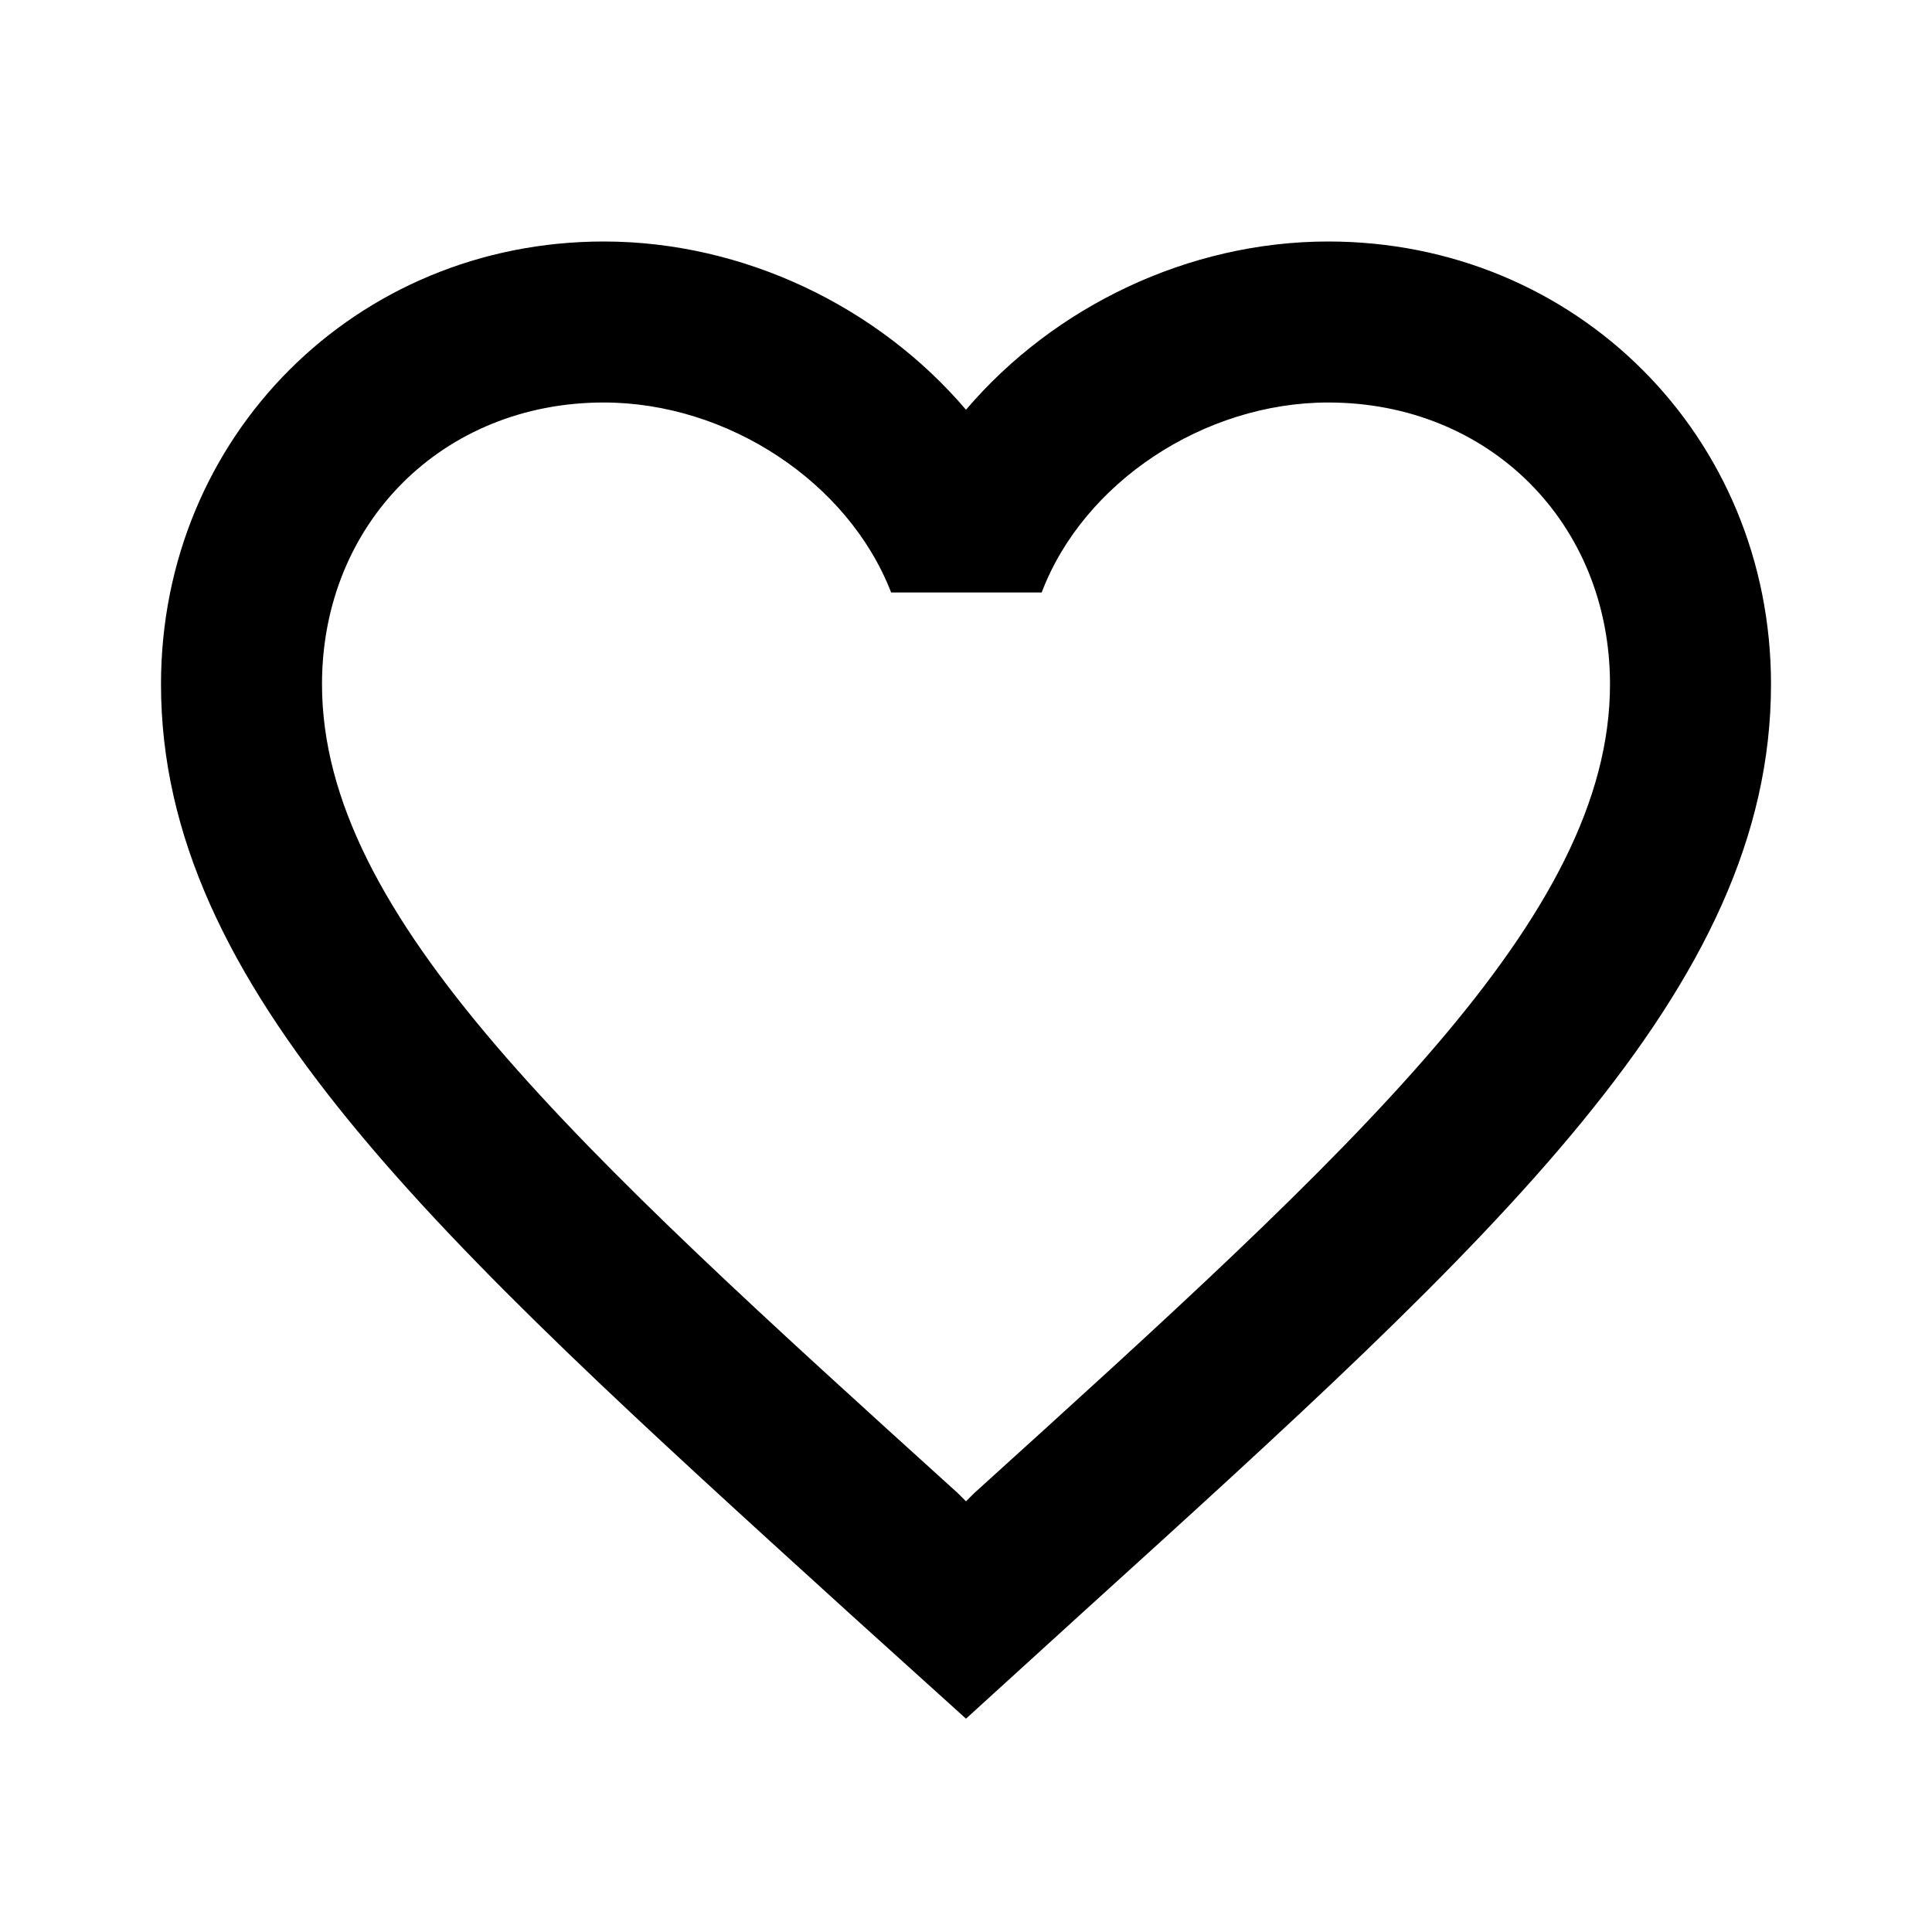
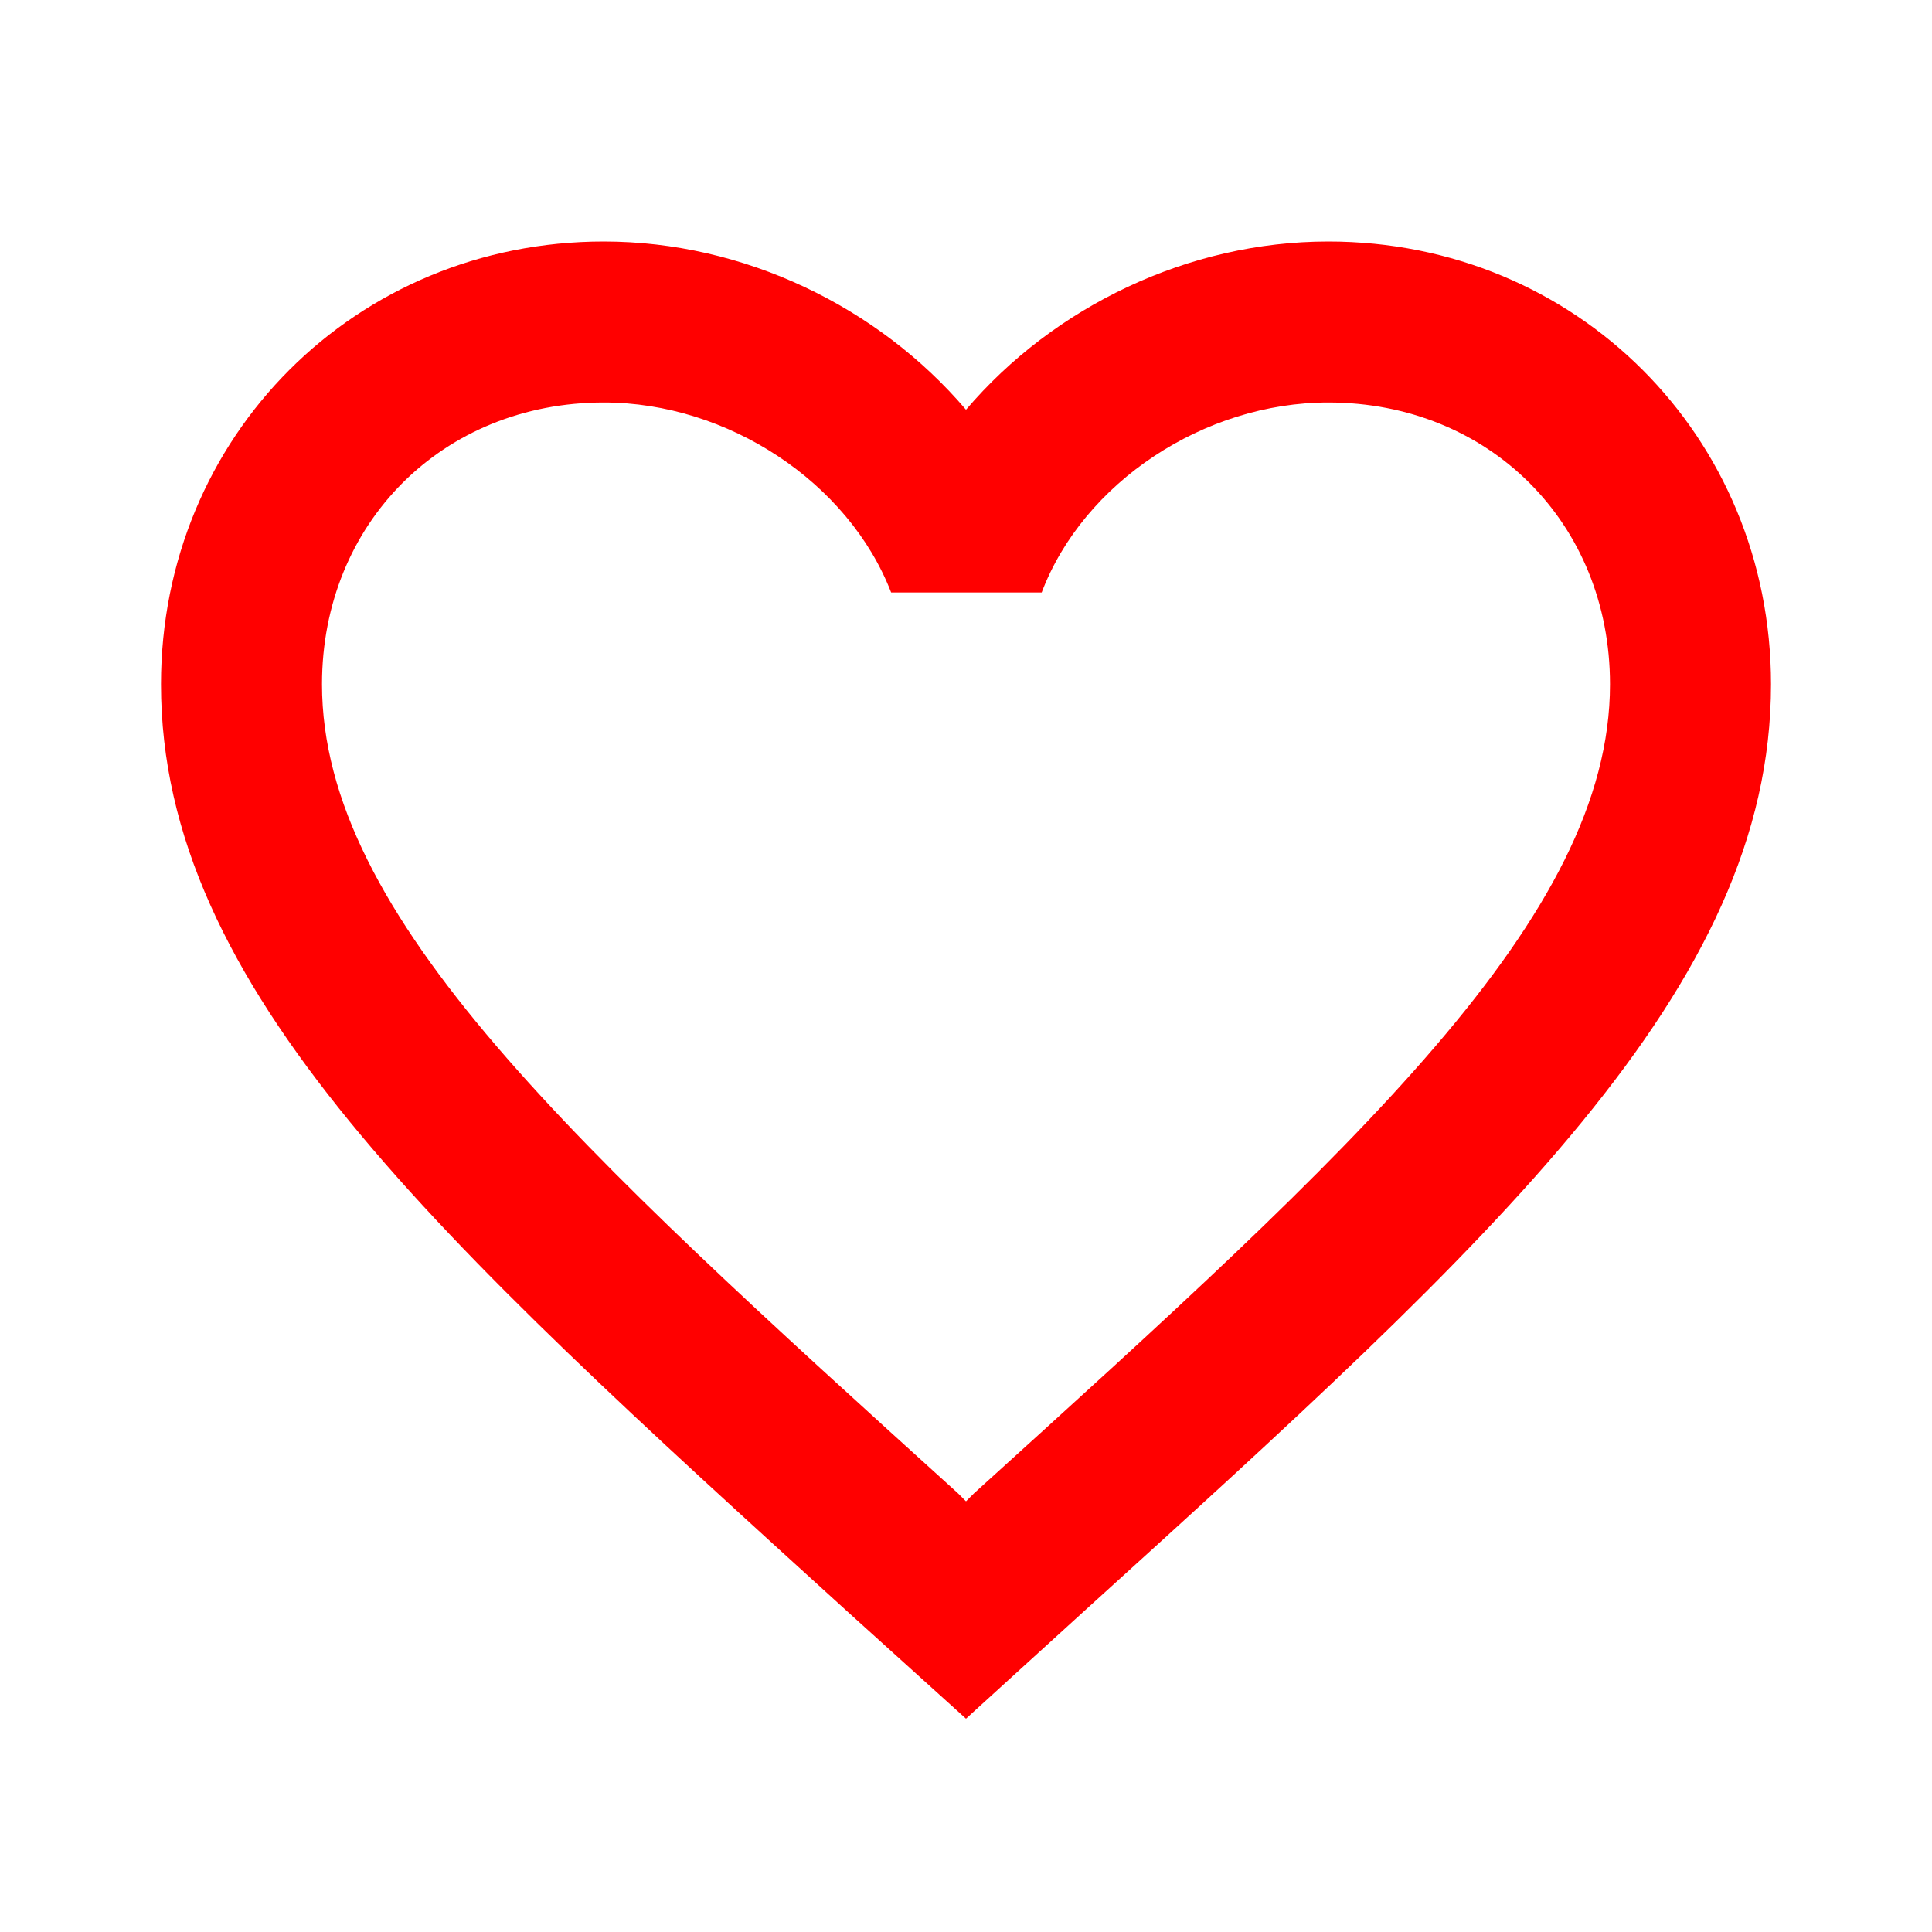
- <svg xmlns="http://www.w3.org/2000/svg" height="24" viewBox="0 0 24 24" width="24">
+ <svg xmlns="http://www.w3.org/2000/svg" height="24" viewBox="0 0 24 24" width="24" fill="red">
  <path d="M0 0h24v24H0z" fill="none" />
  <path d="M16.5 3c-1.74 0-3.41.81-4.5 2.09C10.91 3.81 9.24 3 7.5 3 4.42 3 2 5.42 2 8.5c0 3.78 3.4 6.86 8.55 11.54L12 21.35l1.45-1.32C18.6 15.36 22 12.28 22 8.5 22 5.42 19.58 3 16.5 3zm-4.4 15.55l-.1.1-.1-.1C7.14 14.24 4 11.39 4 8.5 4 6.5 5.5 5 7.5 5c1.54 0 3.04.99 3.57 2.36h1.87C13.46 5.99 14.96 5 16.5 5c2 0 3.5 1.5 3.5 3.5 0 2.89-3.14 5.74-7.9 10.05z" />
</svg>
